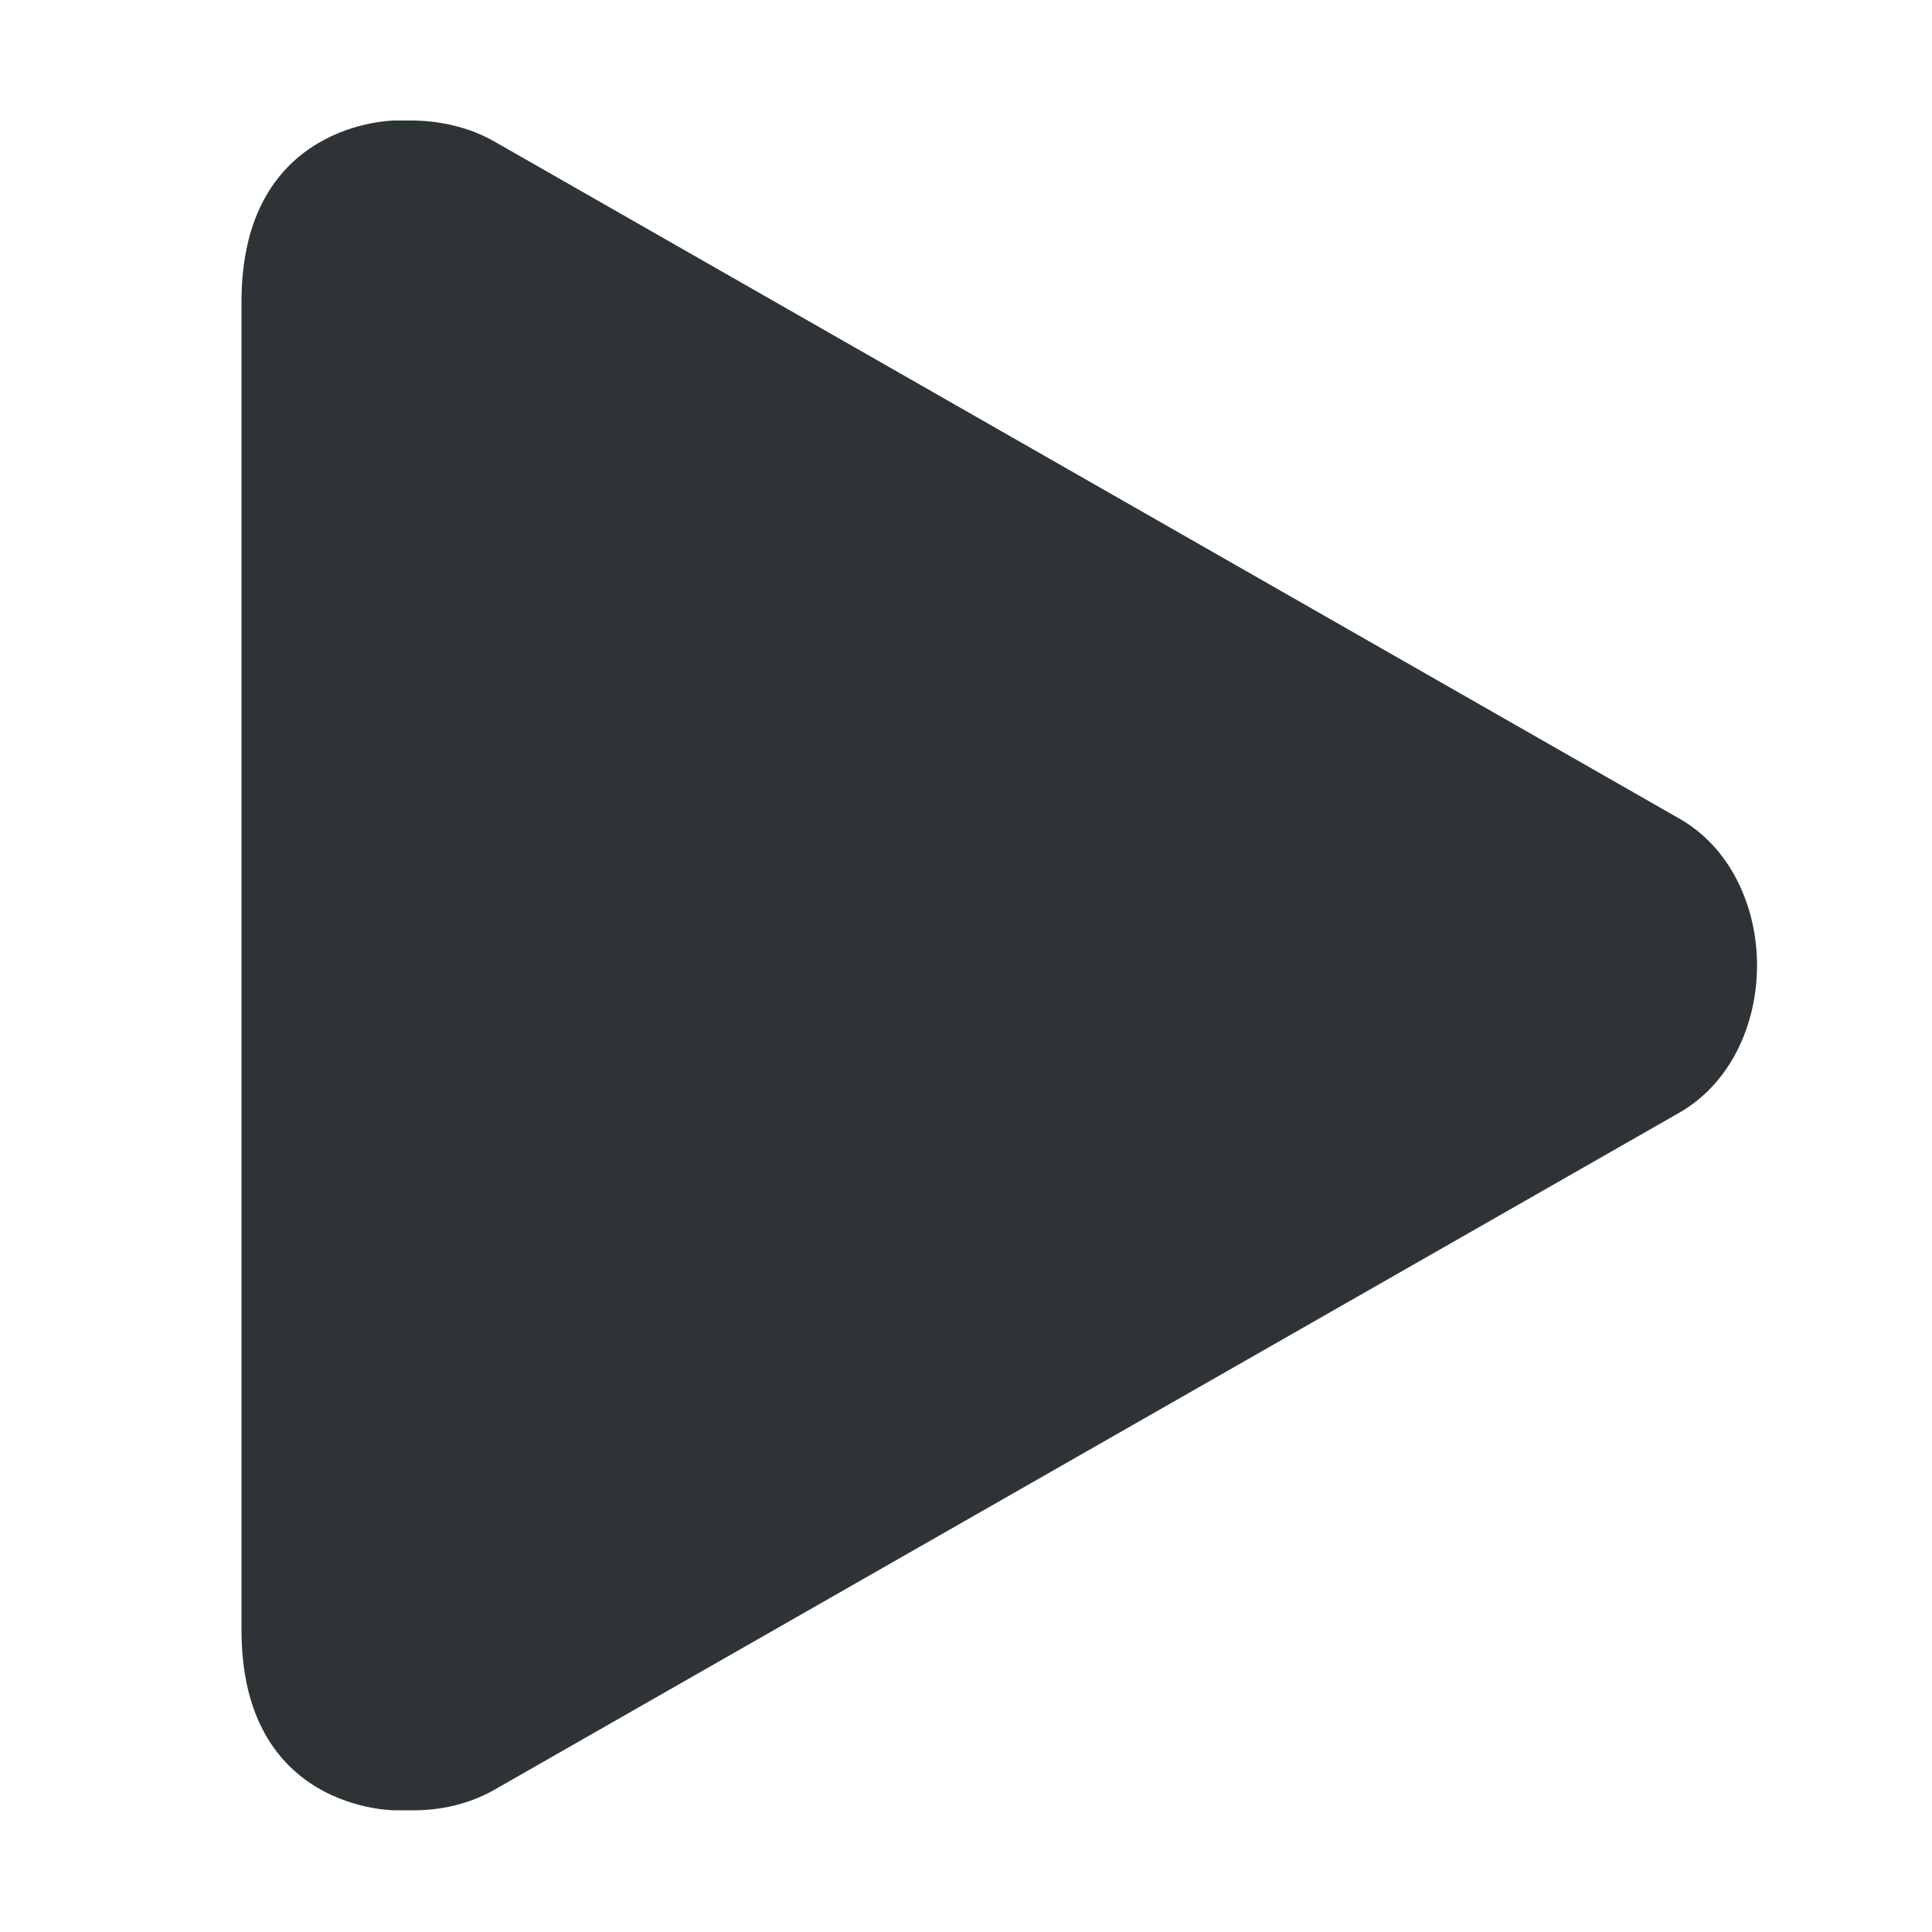
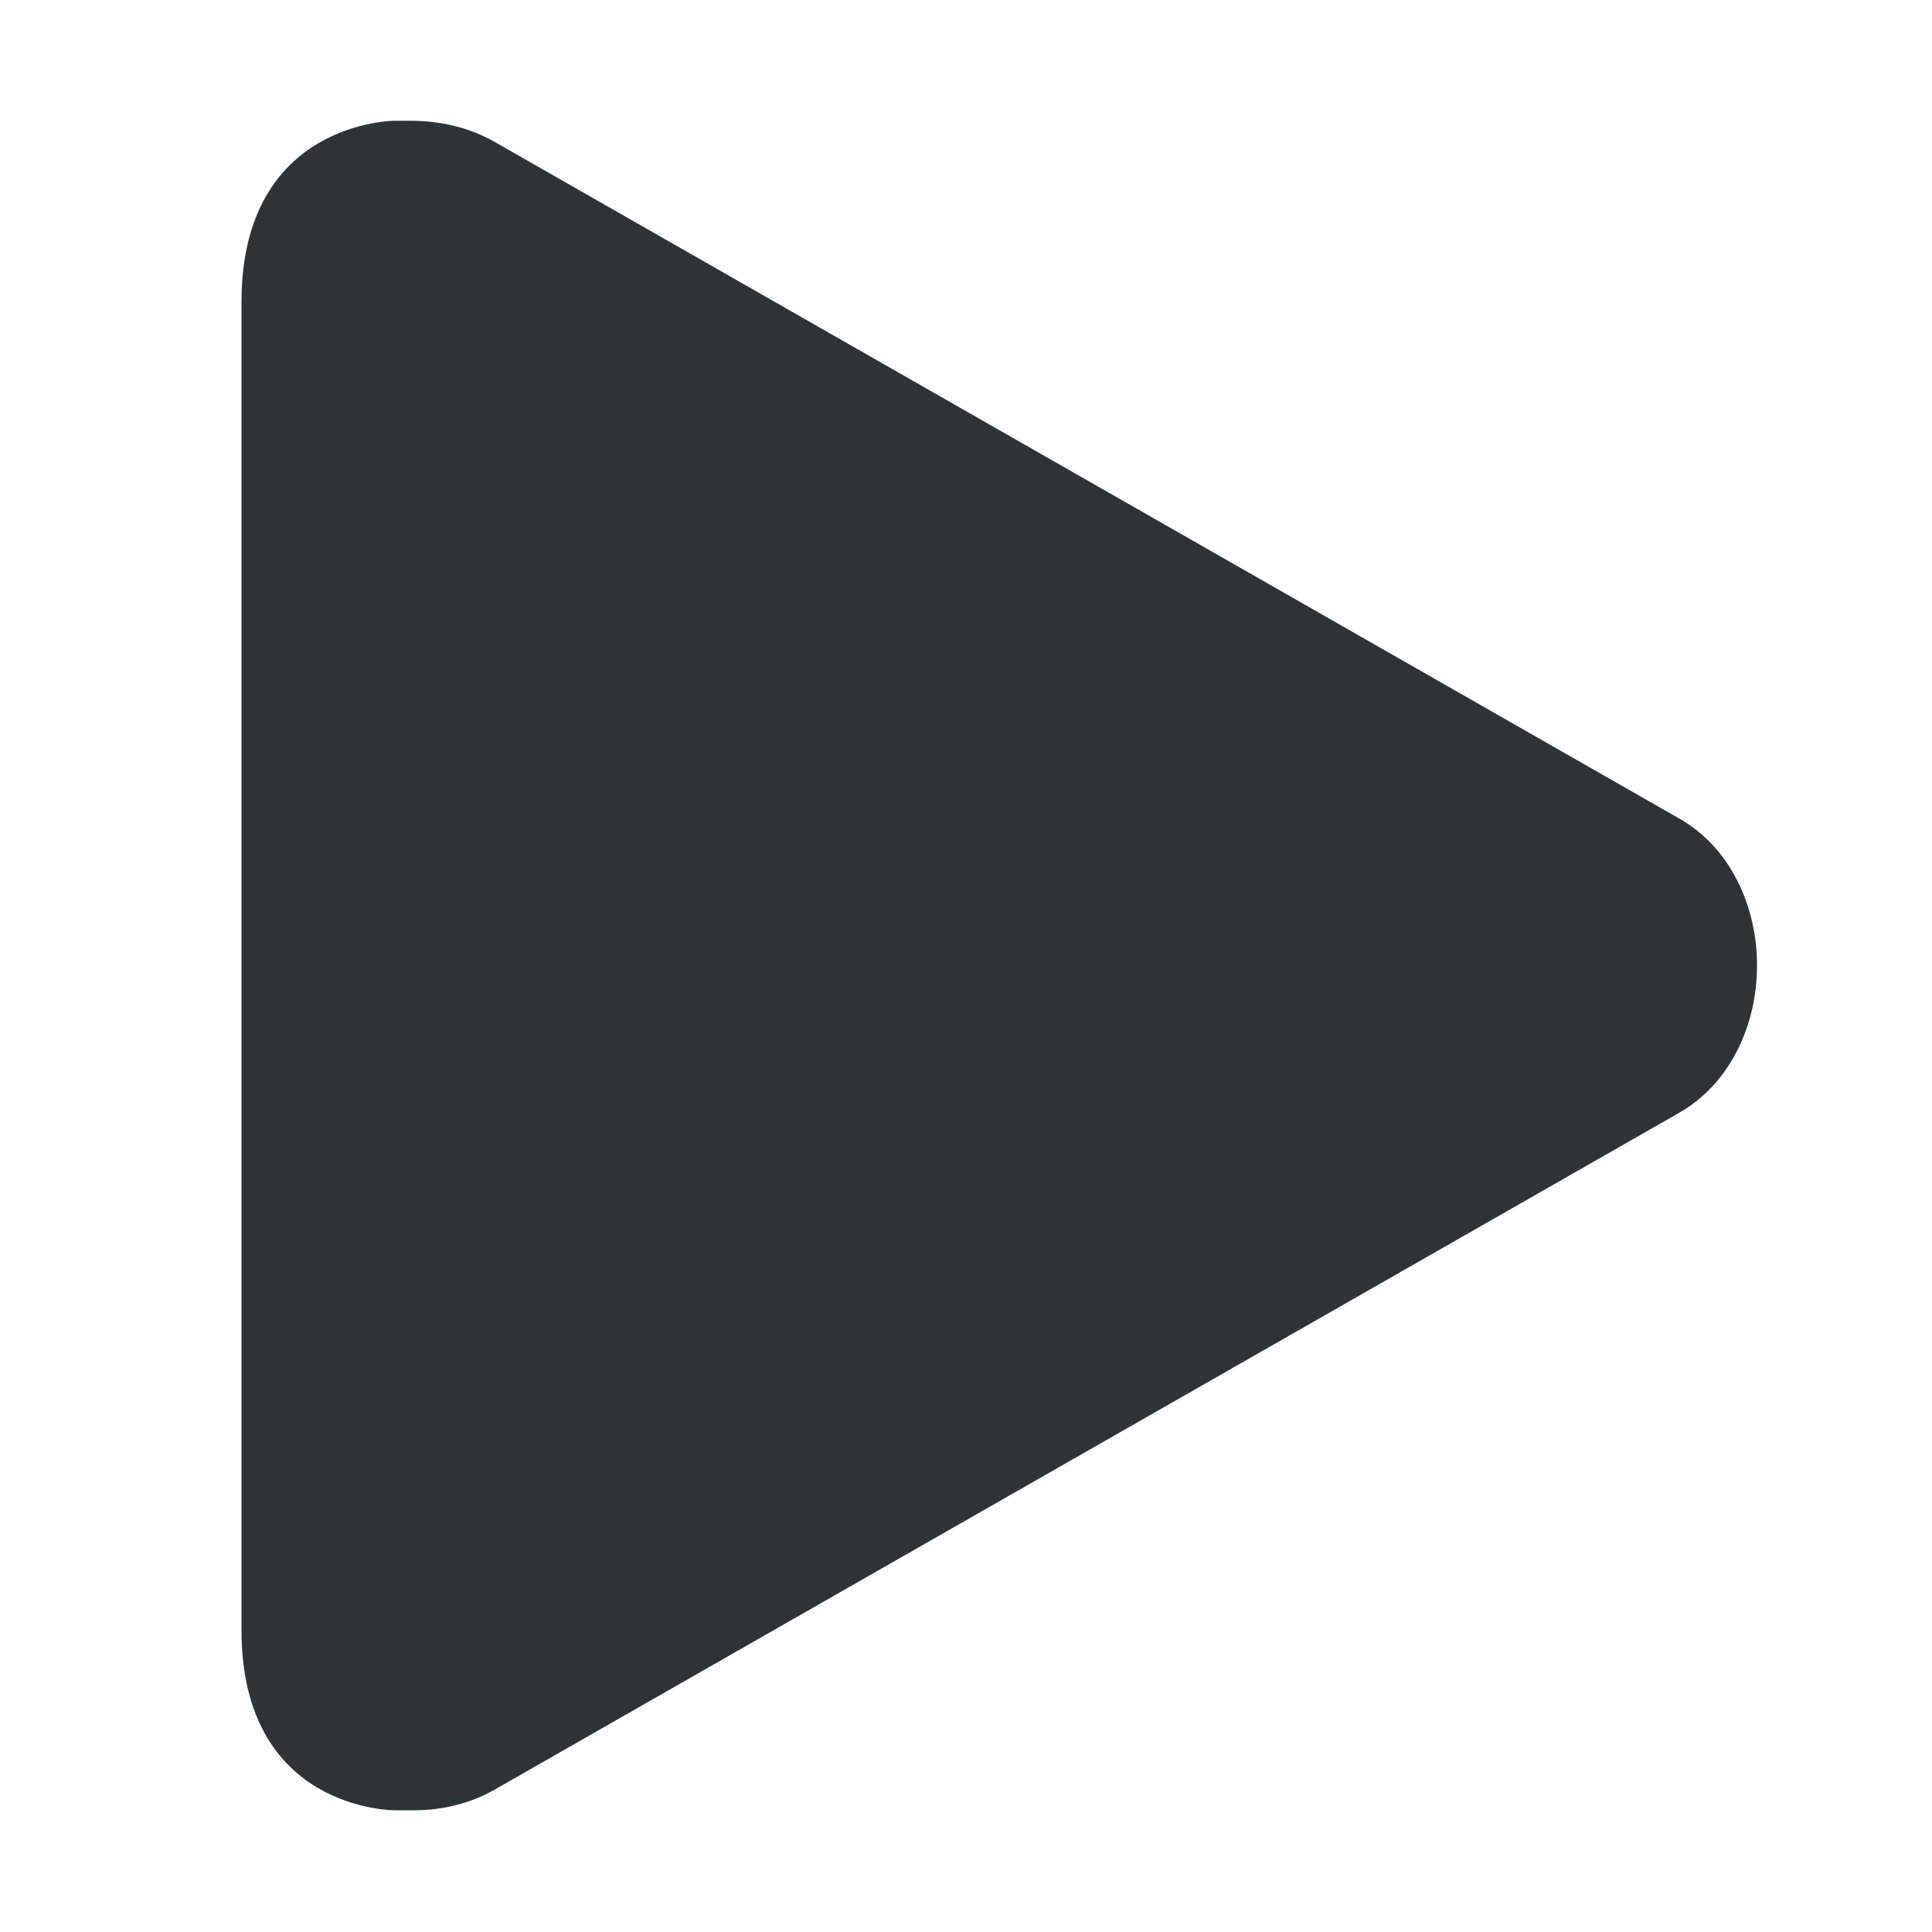
- <svg xmlns="http://www.w3.org/2000/svg" height="16px" viewBox="0 0 16 16" width="16px">
-   <path d="m 2 2.5 v 11 c 0 1.5 1.27 1.492 1.27 1.492 h 0.129 c 0.246 0.004 0.488 -0.051 0.699 -0.172 l 9.797 -5.598 c 0.434 -0.242 0.656 -0.734 0.656 -1.227 c 0 -0.492 -0.223 -0.984 -0.656 -1.223 l -9.797 -5.598 c -0.211 -0.121 -0.453 -0.176 -0.699 -0.176 h -0.129 s -1.27 0 -1.27 1.5 z m 0 0" fill="#2e3436" />
+ <svg xmlns="http://www.w3.org/2000/svg" width="16px" height="16px" viewBox="0 0 16 16">
+   <path fill="#2e3436" d="M2 2.5v11c0 1.5 1.27 1.492 1.27 1.492h.129c.246.004.488-.051.699-.172l9.797-5.598c.434-.242.656-.734.656-1.227 0-.492-.223-.984-.656-1.223L4.098 1.176C3.887 1.055 3.645 1 3.398 1h-.129S2 1 2 2.5m0 0" />
</svg>
